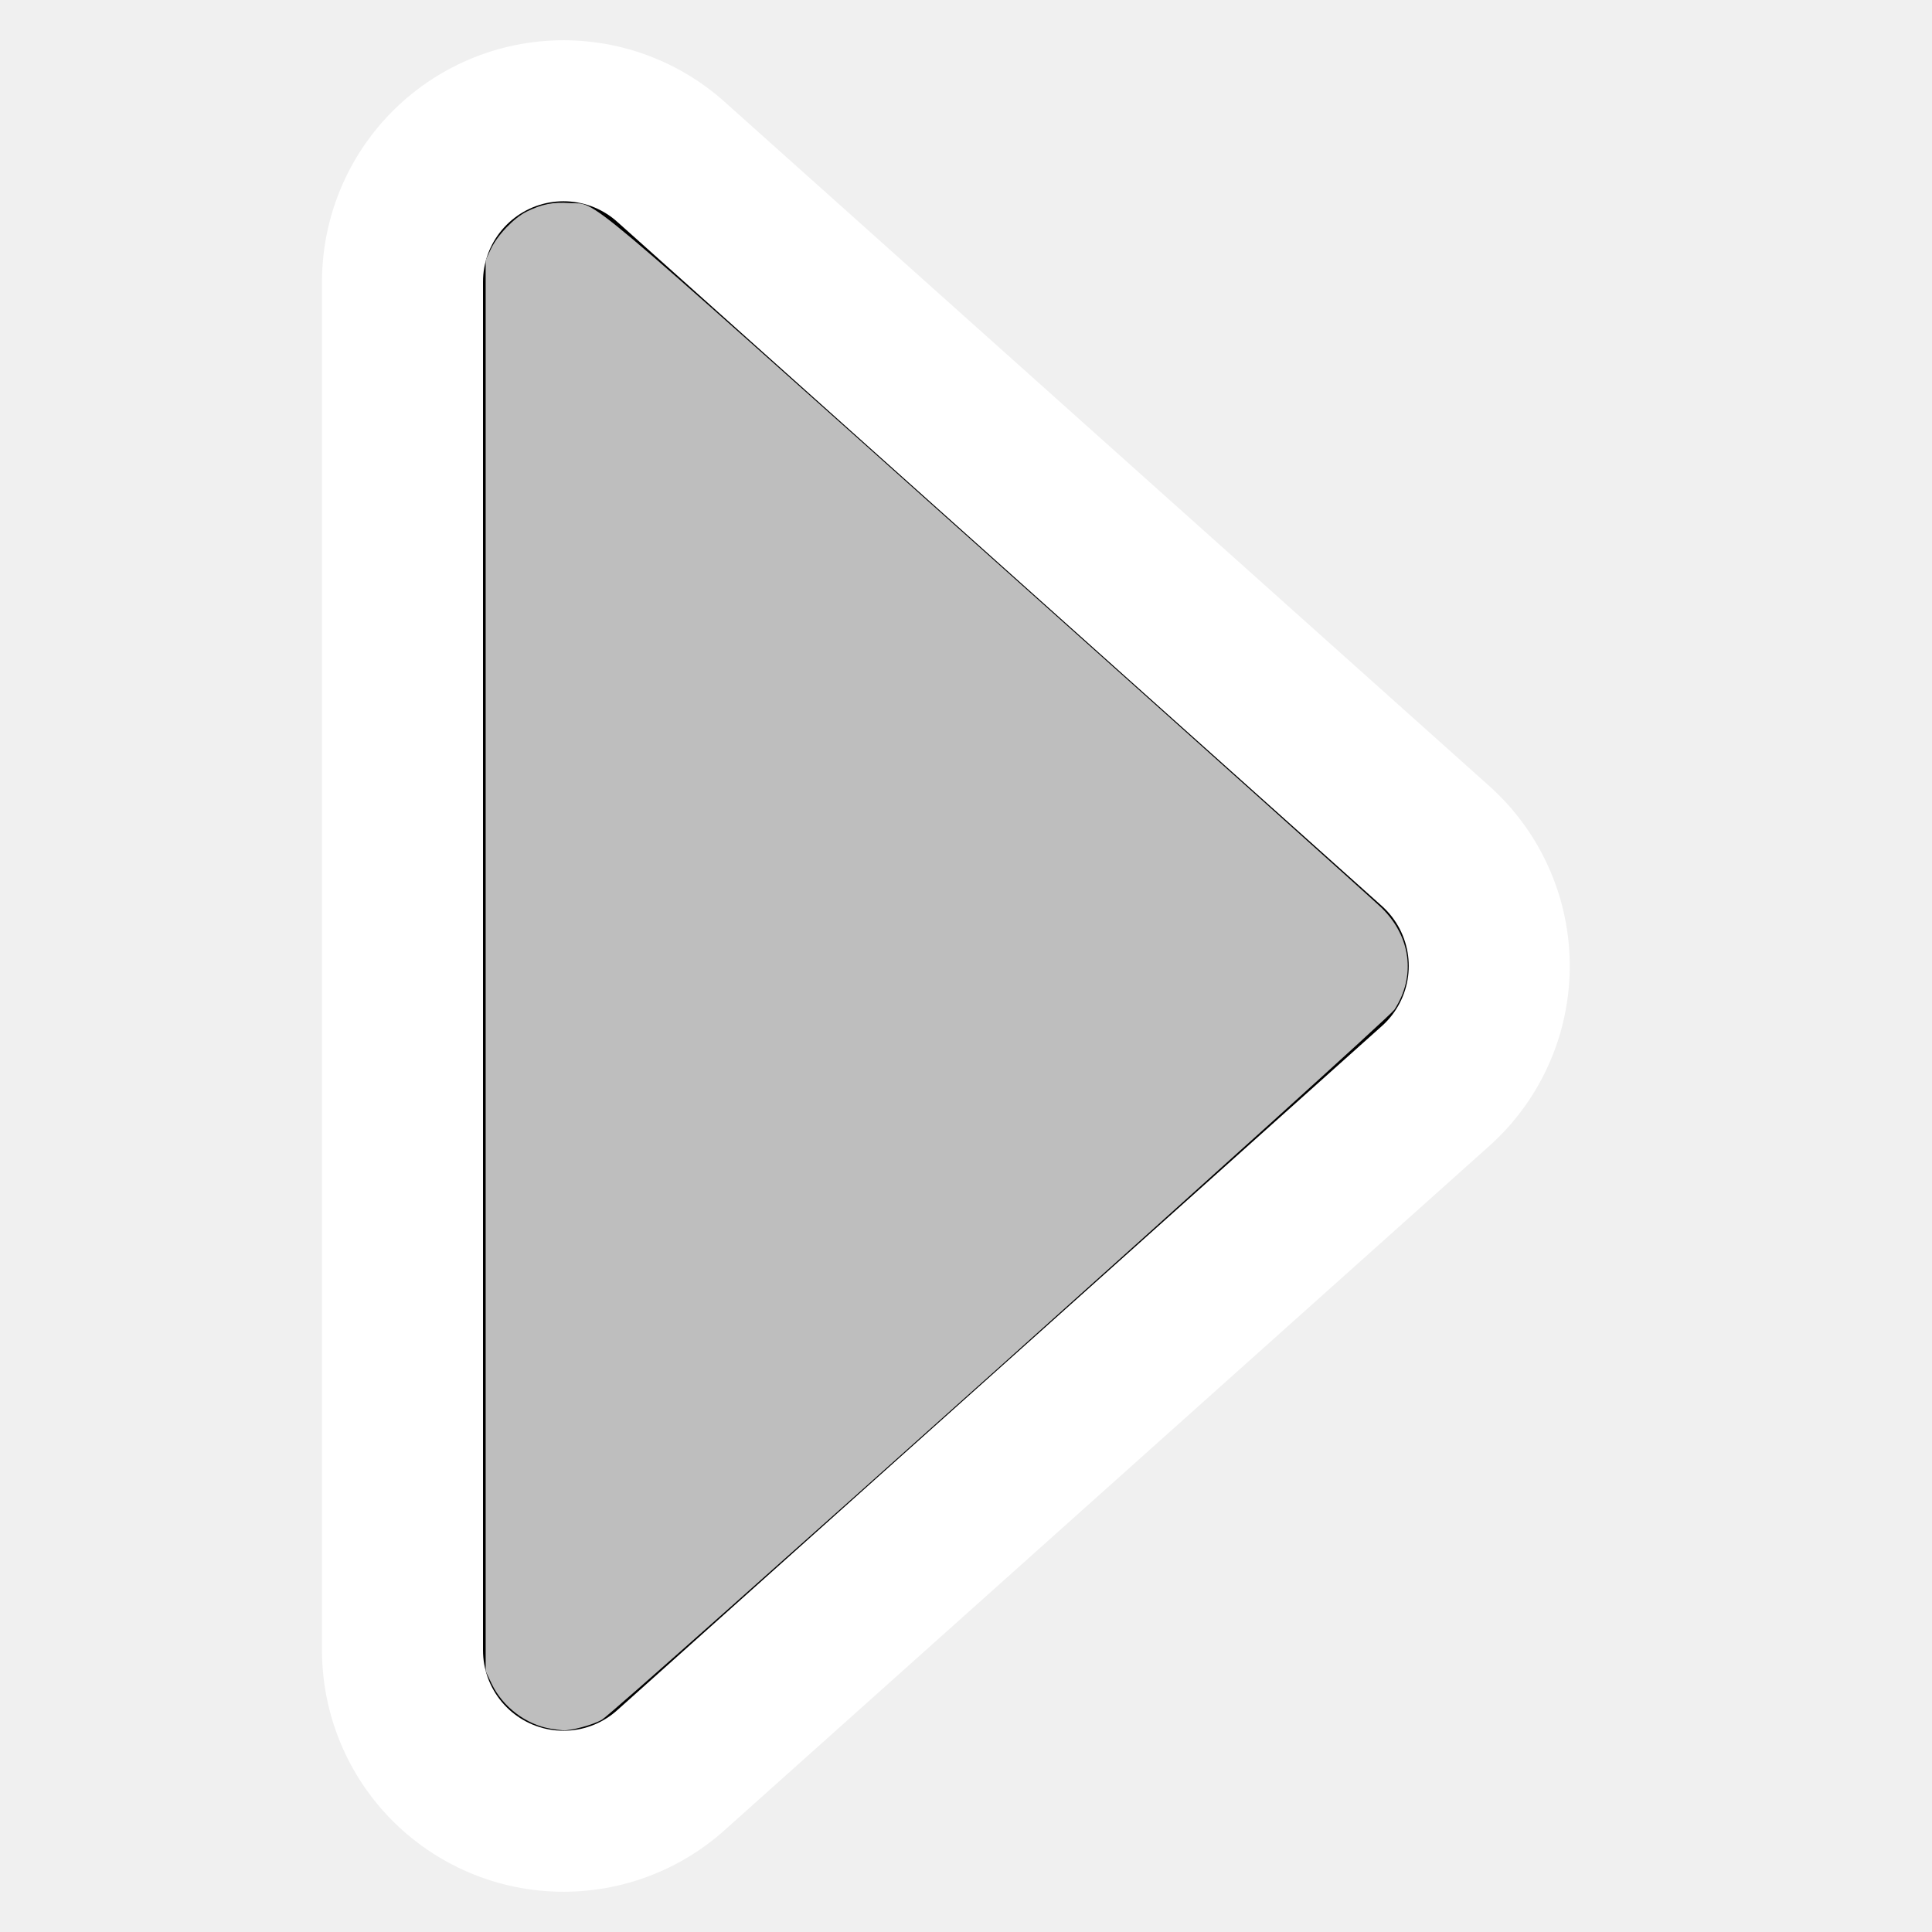
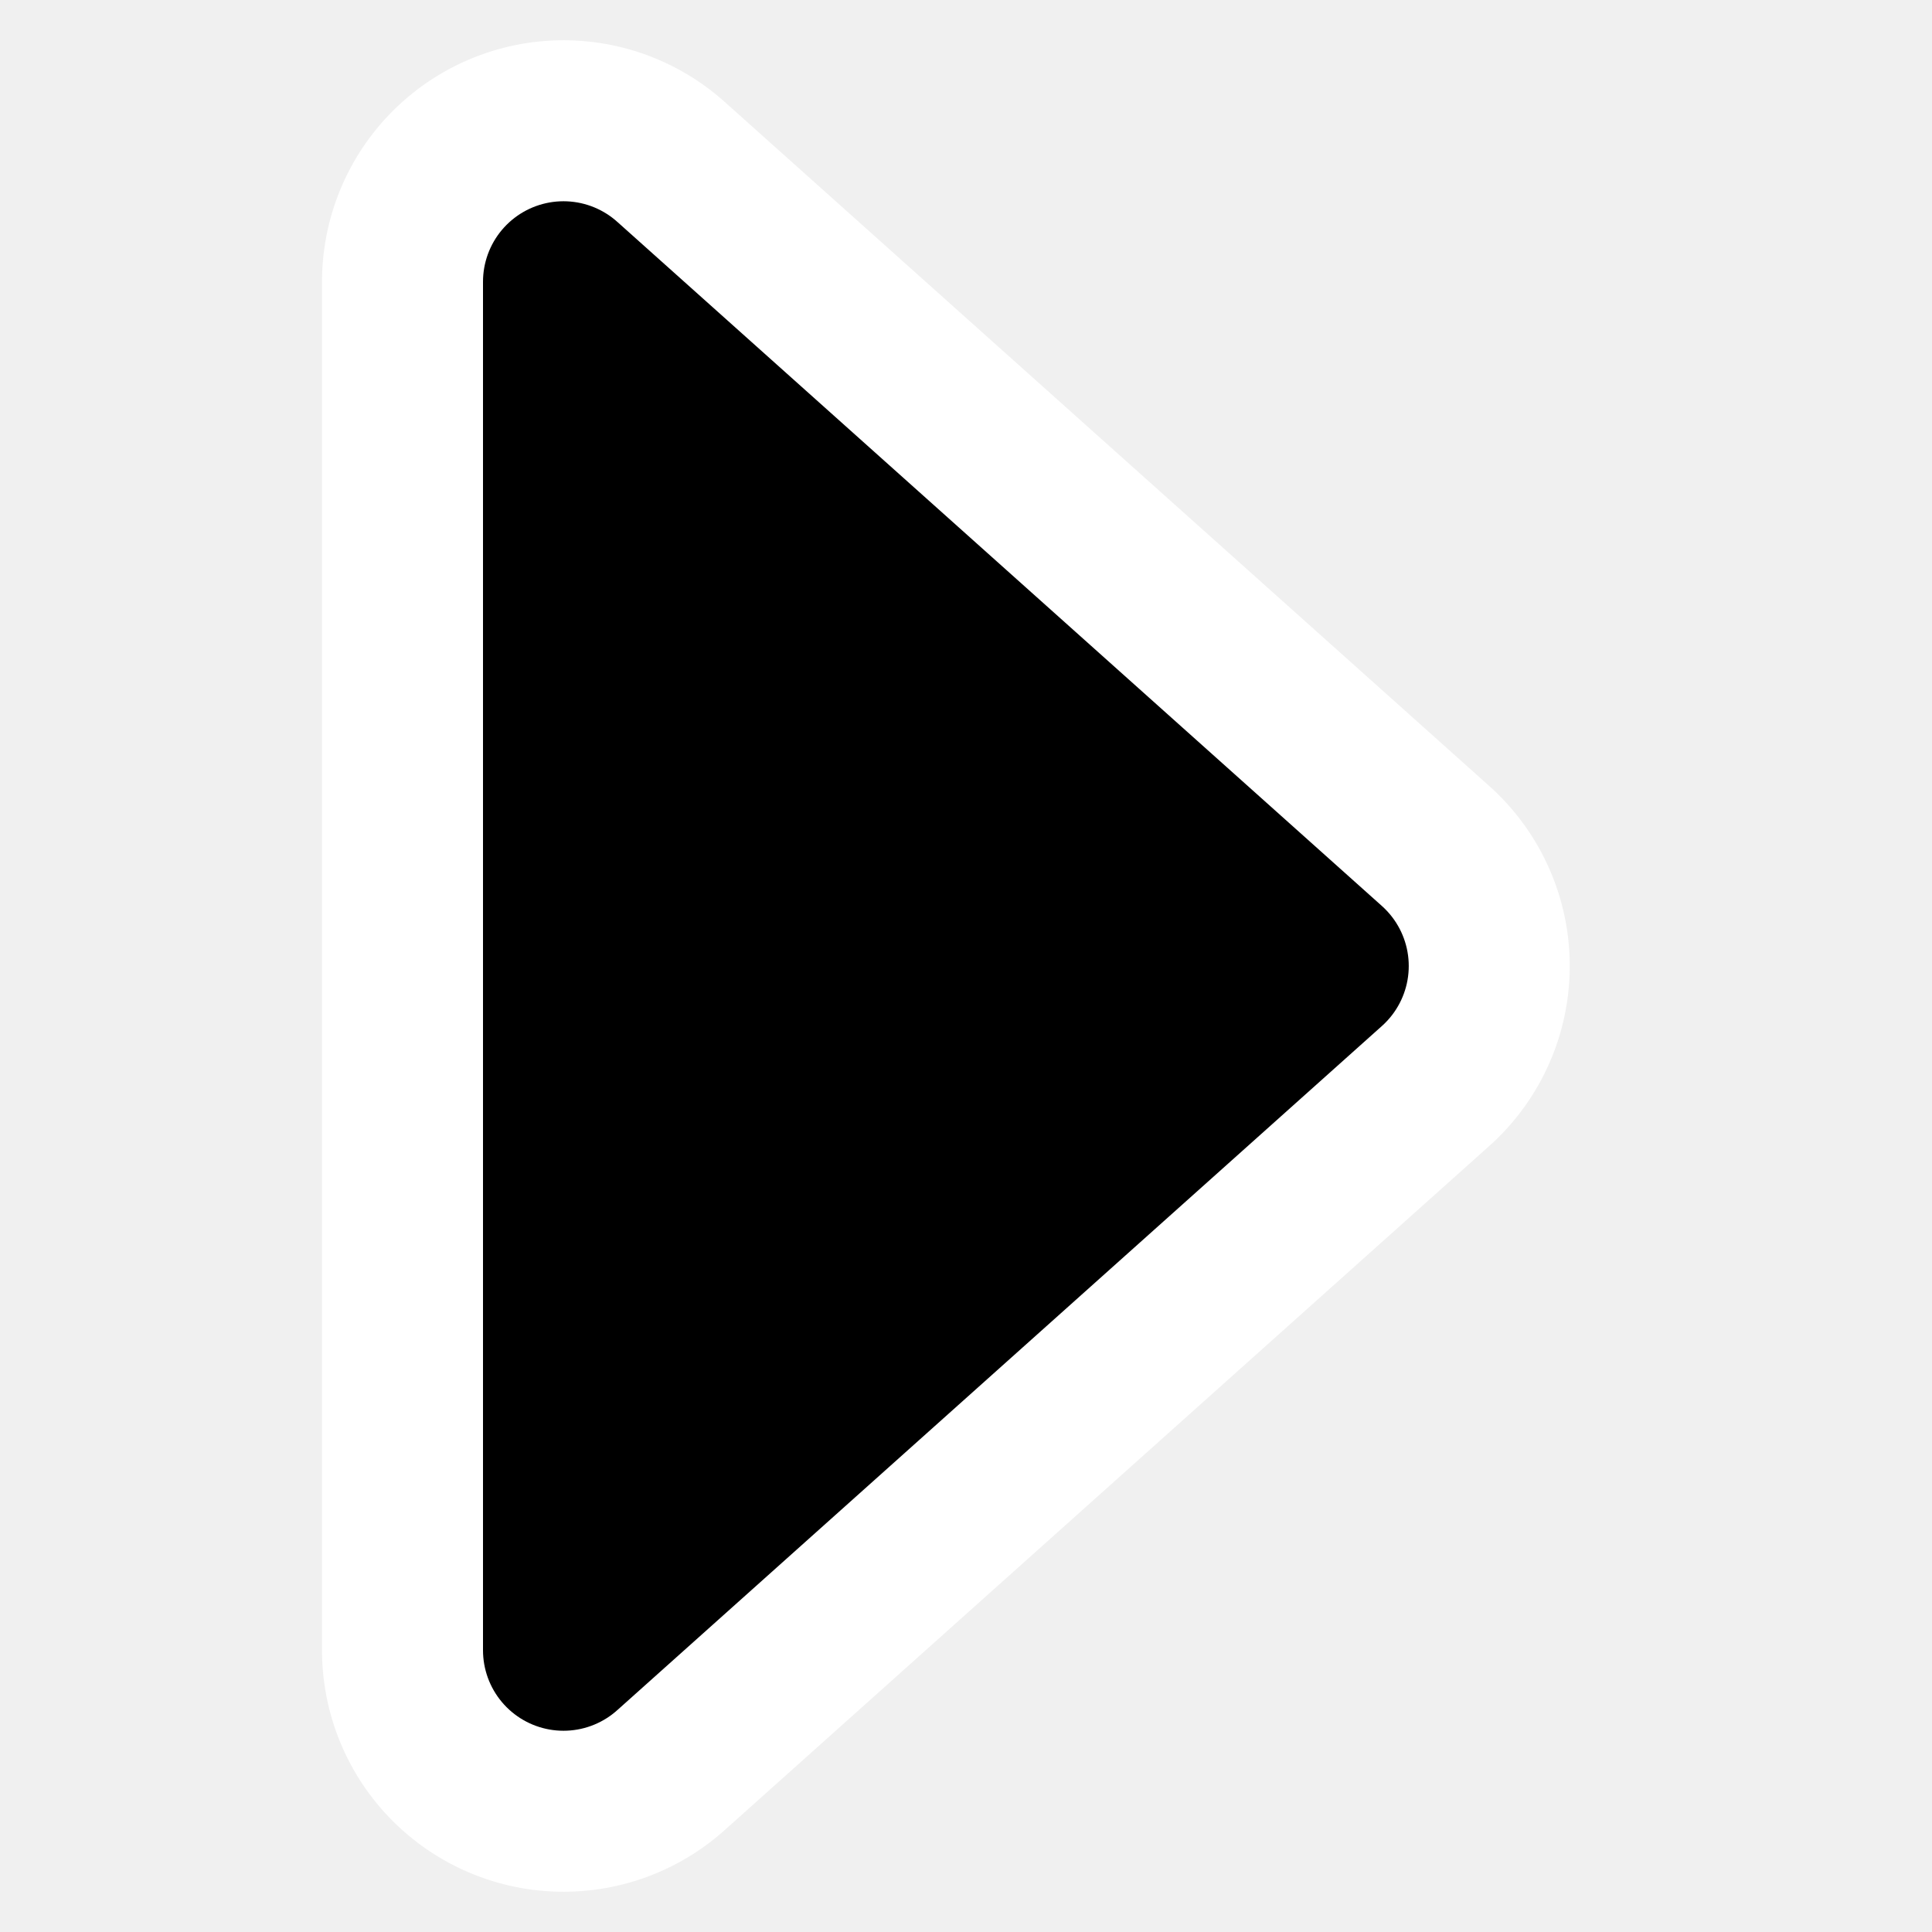
- <svg xmlns="http://www.w3.org/2000/svg" width="48px" height="48px" id="svg3304" version="1.1">
+ <svg xmlns="http://www.w3.org/2000/svg" width="48px" height="48px" id="svg3304">
  <defs id="defs3306" />
  <g id="layer1">
    <g id="g6359" transform="matrix(0,1,-1,0,47,0)">
      <path style="fill:#ffffff;fill-opacity:1;fill-rule:evenodd;stroke:#ffffff;stroke-width:12;stroke-linecap:round;stroke-linejoin:round;stroke-miterlimit:4;stroke-dasharray:none;stroke-opacity:1" d="M 7,33 L 41,33 L 24,14 L 7,33 z " id="path5631" />
      <path id="path4903" d="M 7,33 L 41,33 L 24,14 L 7,33 z " style="fill:#000000;fill-opacity:1;fill-rule:evenodd;stroke:#000000;stroke-width:4;stroke-linecap:round;stroke-linejoin:round;stroke-miterlimit:4;stroke-dasharray:none;stroke-opacity:1" />
    </g>
-     <path style="fill:#bebebe;stroke:none;stroke-width:1px;stroke-linecap:butt;stroke-linejoin:miter;stroke-opacity:1;fill-opacity:1" d="m 13.672,42.947 c -0.606,-0.102 -1.187,-0.546 -1.456,-1.113 l -0.15,-0.316 0,-17.527 0,-17.527 0.127,-0.271 c 0.163,-0.349 0.577,-0.782 0.896,-0.938 0.375,-0.184 0.65,-0.238 1.064,-0.21 0.723,0.05 -0.016,-0.573 10.426,8.768 5.197,4.648 9.582,8.581 9.744,8.74 0.734,0.717 0.859,1.704 0.32,2.532 -0.176,0.272 -19.335,17.437 -19.692,17.643 -0.215,0.124 -0.759,0.272 -0.962,0.262 -0.052,-0.003 -0.195,-0.022 -0.318,-0.042 z" id="path3336" />
  </g>
</svg>
